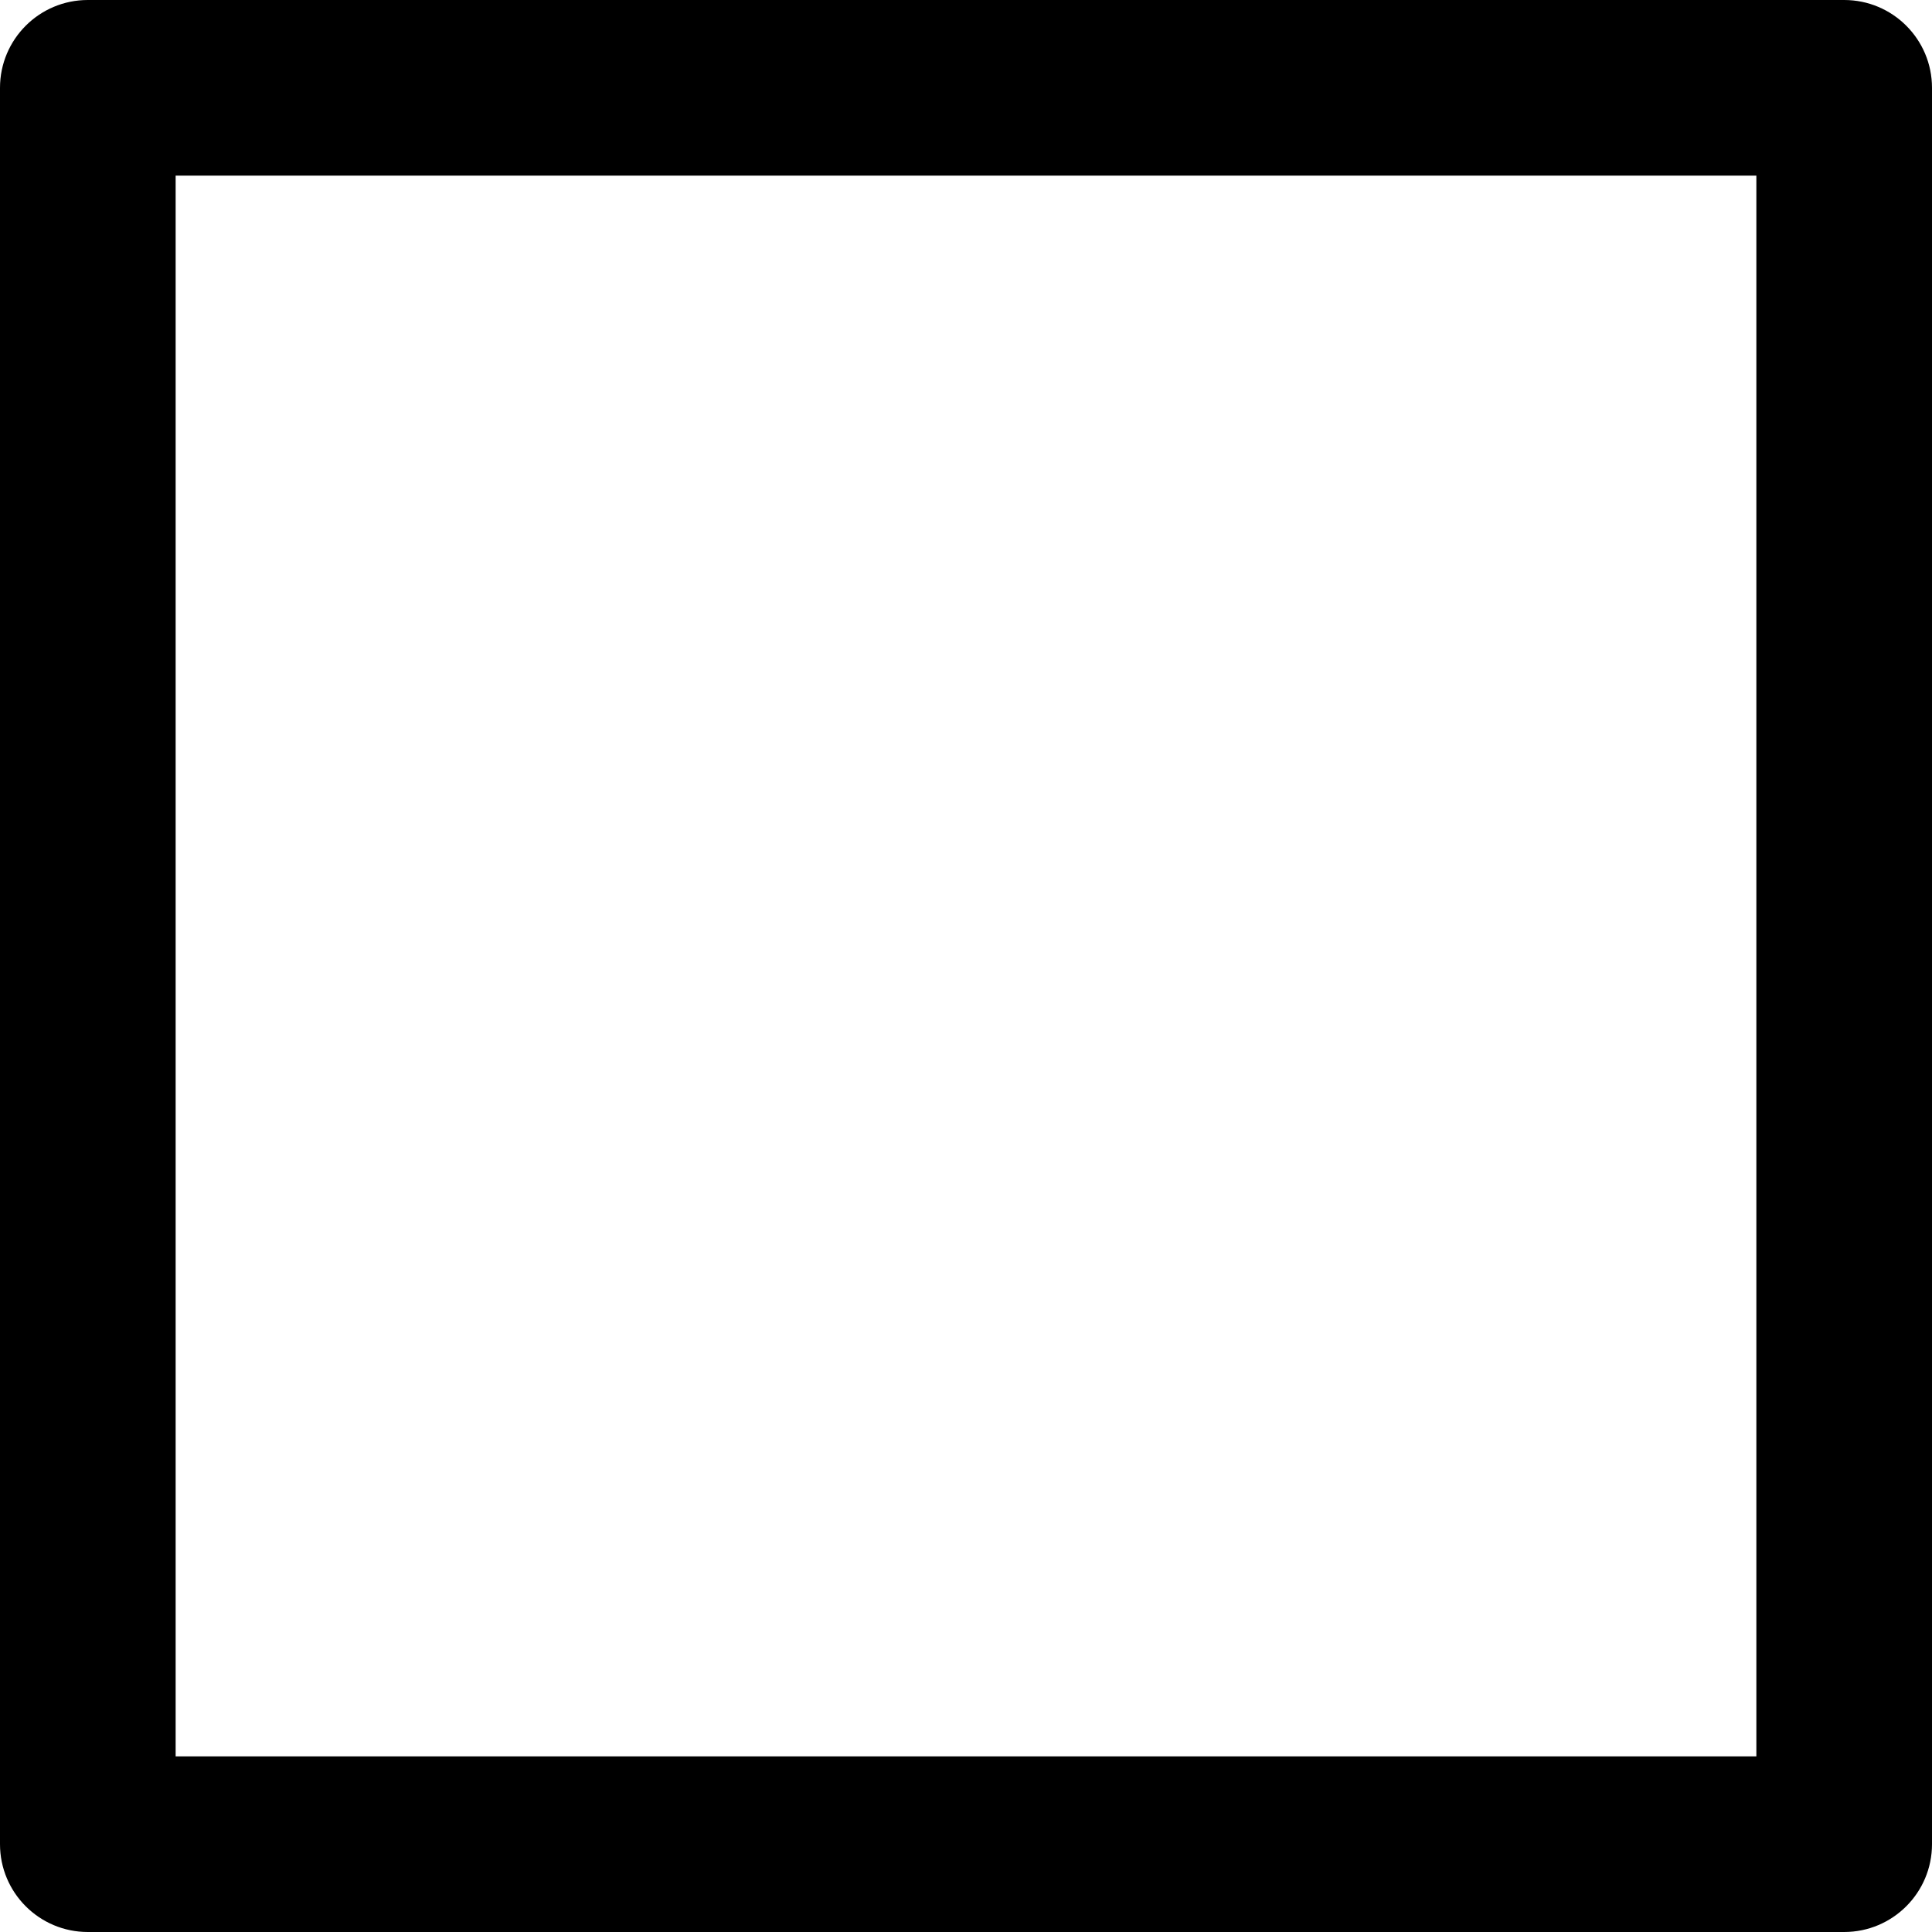
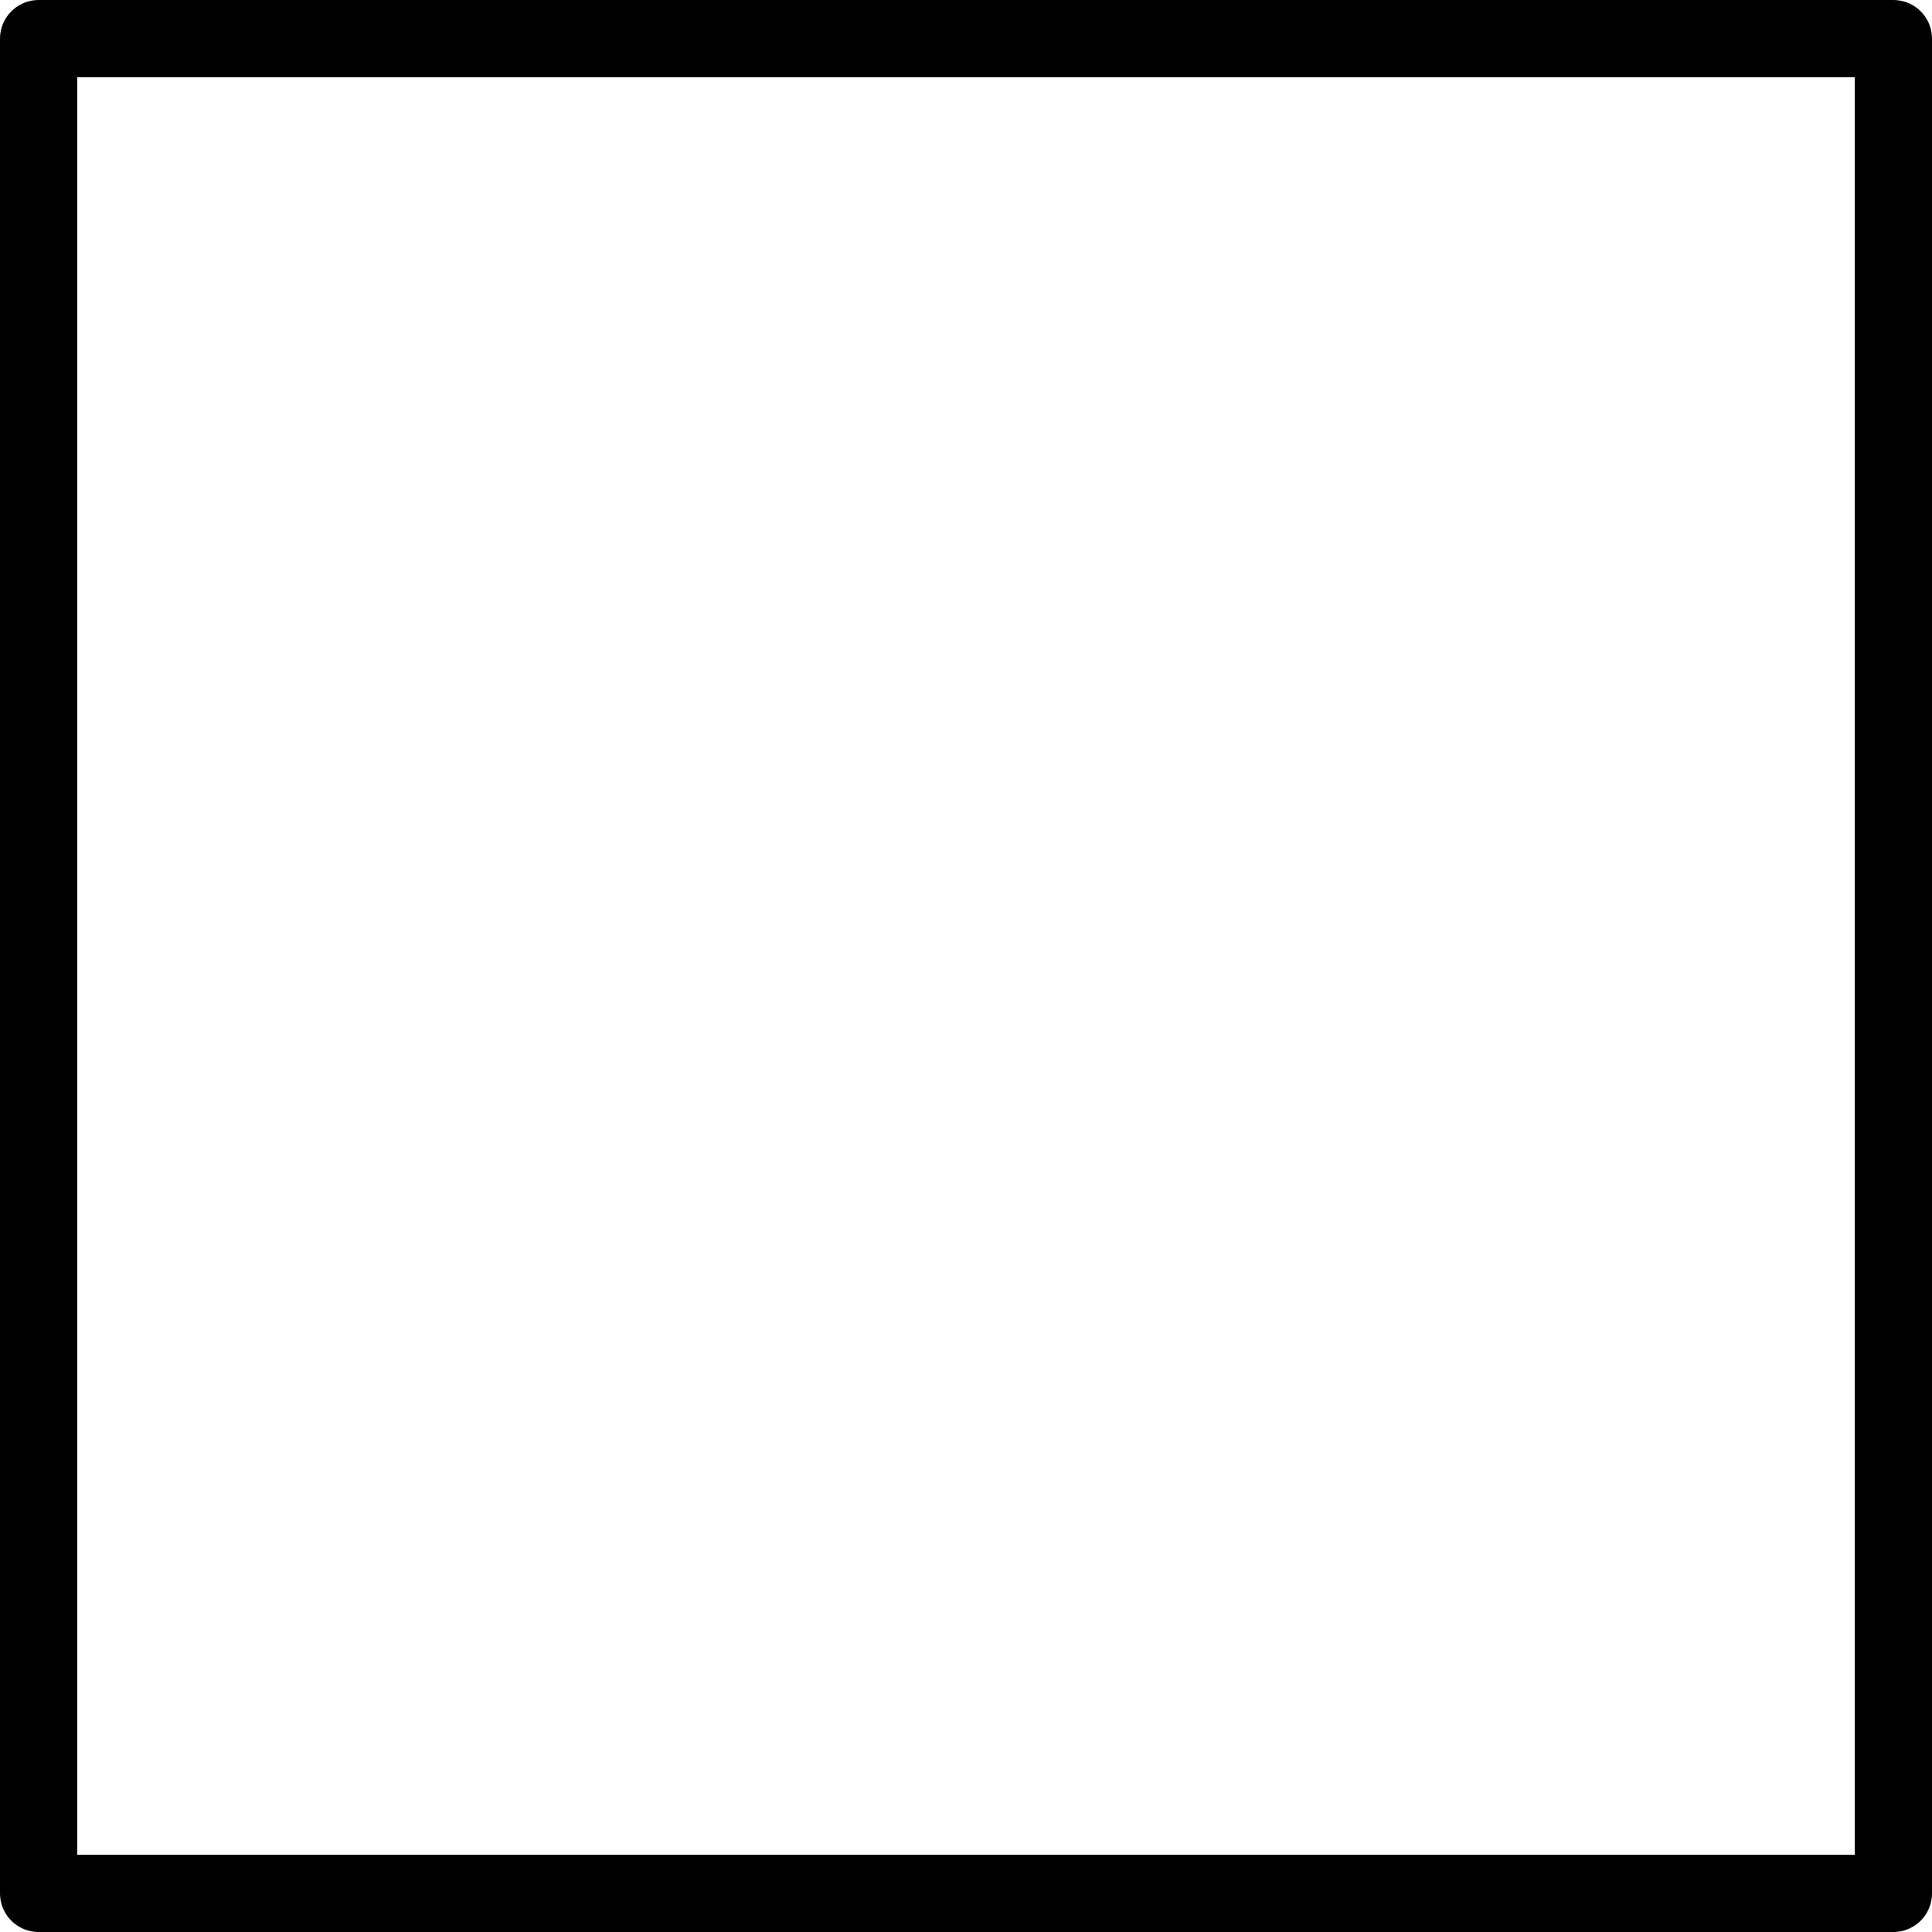
- <svg xmlns="http://www.w3.org/2000/svg" version="1.1" id="Layer_1" x="0px" y="0px" viewBox="0 0 330 330" style="enable-background:new 0 0 330 330;" xml:space="preserve">
-   <path id="XMLID_523_" d="M315,0H15C6.716,0,0,6.716,0,15v300c0,8.284,6.716,15,15,15h300c8.284,0,15-6.716,15-15V15  C330,6.716,323.285,0,315,0z M300,300H30V30h270V300z" />
-   <g>
+ <svg xmlns="http://www.w3.org/2000/svg" version="1.1" id="Layer_1" x="0px" y="0px" viewBox="0 0 377.953 377.953" xml:space="preserve" width="100mm" height="100mm">
+   <defs id="defs36" />
+   <g id="g3">
</g>
-   <g>
+   <g id="g5">
</g>
-   <g>
+   <g id="g7">
</g>
-   <g>
+   <g id="g9">
</g>
-   <g>
+   <g id="g11">
</g>
-   <g>
+   <g id="g13">
</g>
-   <g>
+   <g id="g15">
</g>
-   <g>
+   <g id="g17">
</g>
-   <g>
+   <g id="g19">
</g>
-   <g>
+   <g id="g21">
</g>
-   <g>
+   <g id="g23">
</g>
-   <g>
+   <g id="g25">
</g>
-   <g>
+   <g id="g27">
</g>
-   <g>
+   <g id="g29">
</g>
-   <g>
+   <g id="g31">
</g>
+   <rect style="fill:none;stroke:#000000;stroke-width:15.117;stroke-linecap:round;stroke-linejoin:round;stroke-miterlimit:4;stroke-dasharray:none;stroke-opacity:1;paint-order:fill markers stroke" id="rect42" width="362.836" height="362.836" x="7.559" y="7.559" />
</svg>
